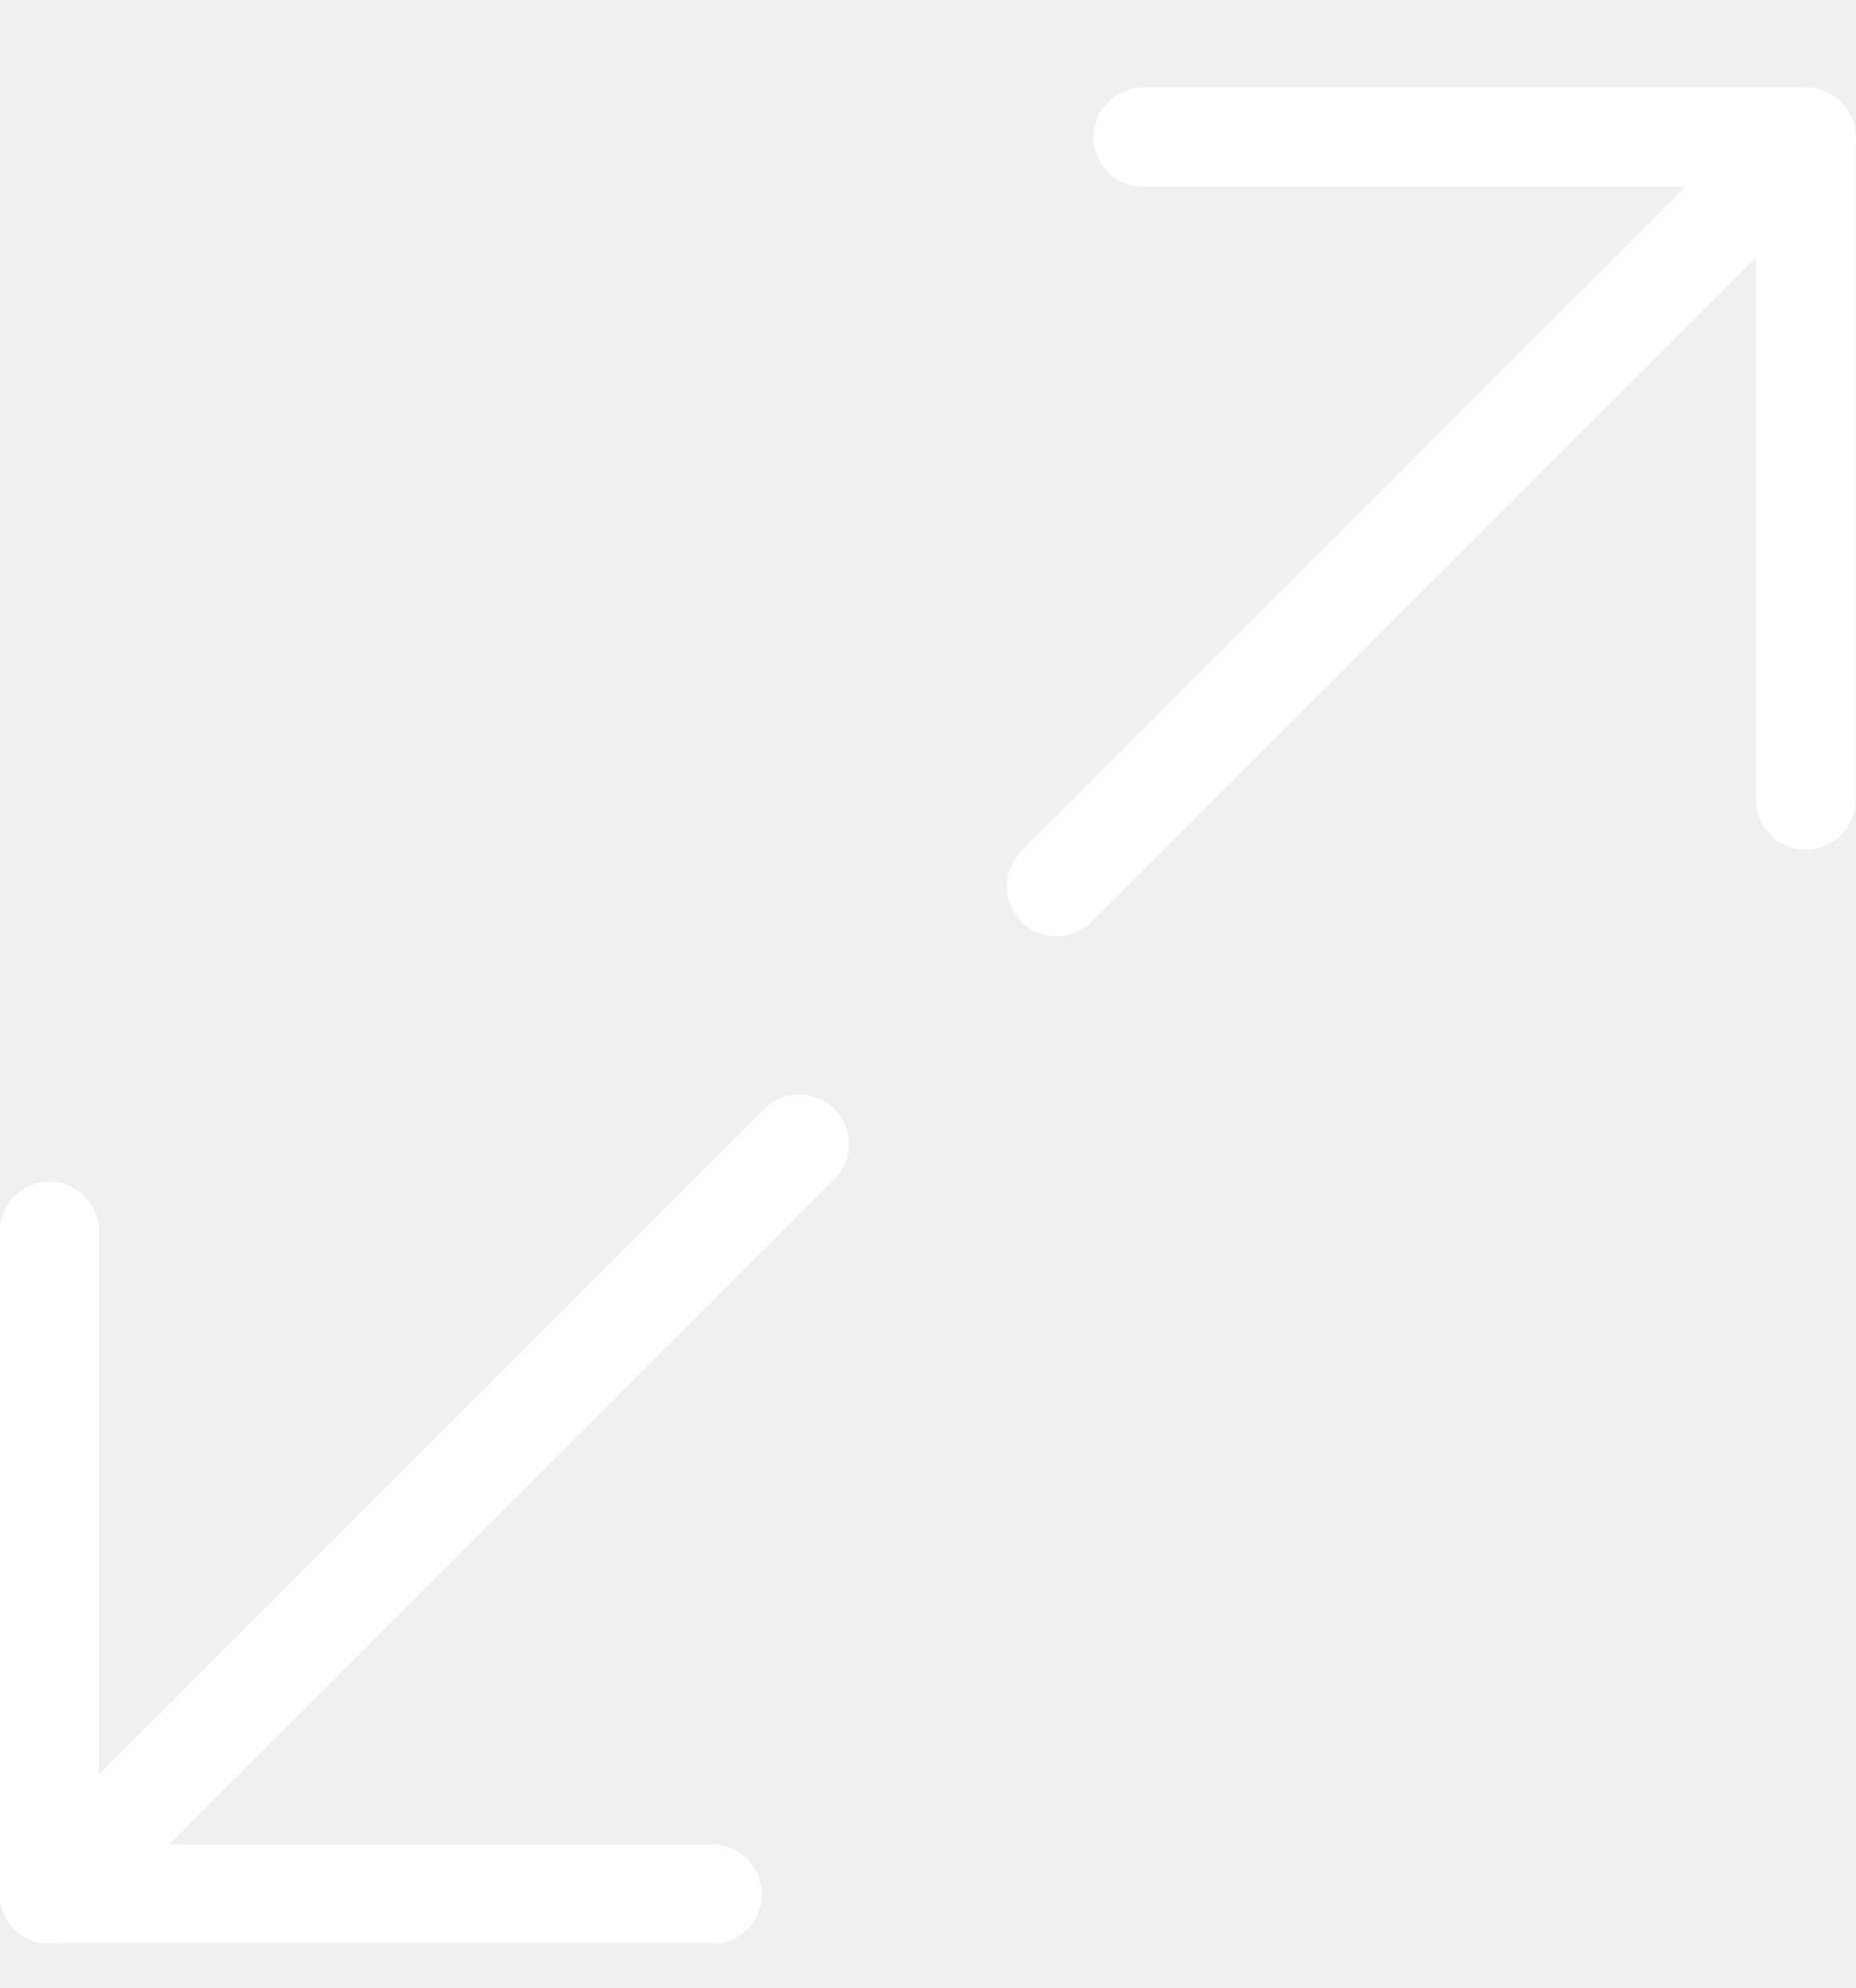
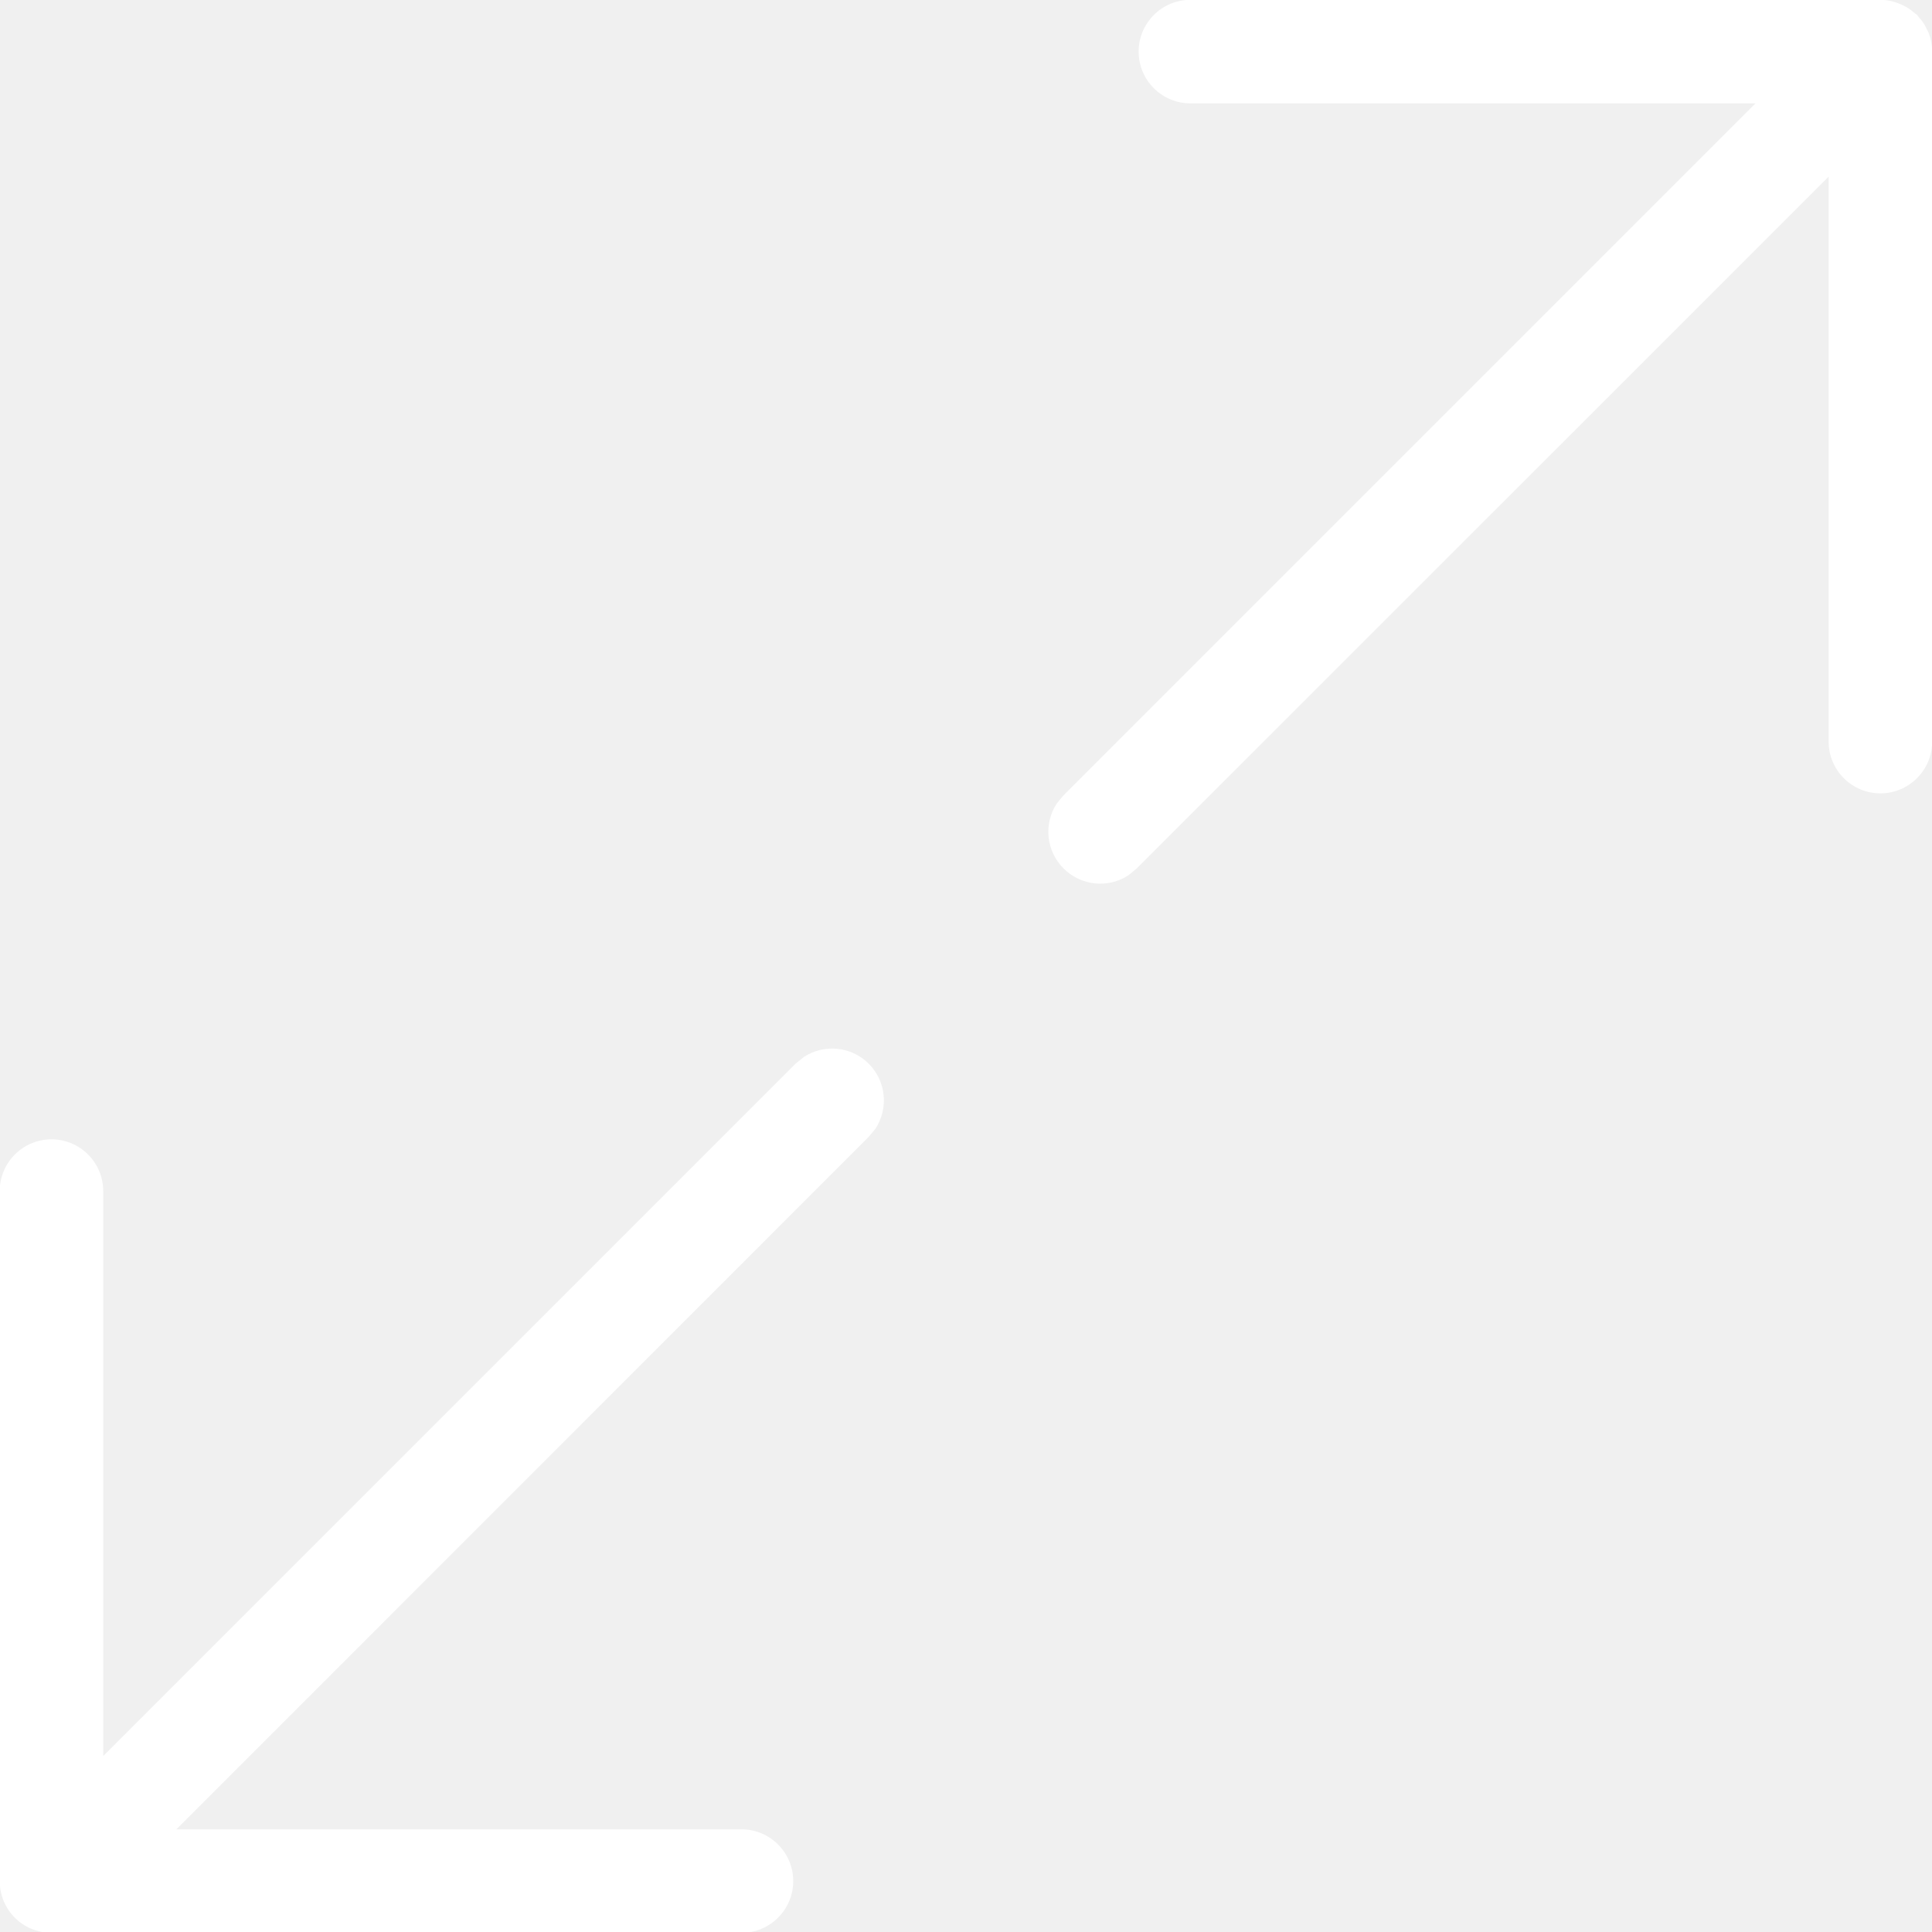
- <svg xmlns="http://www.w3.org/2000/svg" width="14" height="15" viewBox="0 0 14 15" fill="none">
+ <svg xmlns="http://www.w3.org/2000/svg" width="14" height="14" viewBox="0 0 14 14" fill="none">
  <g clip-path="url(#clip0_3709_10948)">
-     <path d="M13.626 1.035L7.972 6.689" stroke="white" stroke-width="0.75" stroke-linecap="round" />
-     <path d="M8.626 1.035H13.626V6.035" stroke="white" stroke-width="0.75" stroke-linecap="round" stroke-linejoin="round" />
-     <path d="M0.373 14.292L6.03 8.634" stroke="white" stroke-width="0.75" stroke-linecap="round" />
-     <path d="M5.373 14.292L0.373 14.292L0.373 9.292" stroke="white" stroke-width="0.75" stroke-linecap="round" stroke-linejoin="round" />
+     <path d="M8.178 6.342C8.032 6.438 7.835 6.421 7.707 6.293C7.579 6.165 7.562 5.968 7.658 5.822L7.707 5.763L12.721 0.749L8.626 0.749C8.419 0.749 8.251 0.581 8.251 0.374C8.251 0.167 8.419 -0.001 8.626 -0.001L13.626 -0.001C13.686 -0.001 13.745 0.015 13.8 0.044C13.808 0.048 13.816 0.052 13.824 0.057C13.835 0.064 13.846 0.072 13.856 0.08C13.863 0.086 13.87 0.091 13.877 0.097C13.882 0.101 13.887 0.104 13.892 0.108C13.897 0.114 13.902 0.122 13.907 0.128C13.914 0.135 13.92 0.143 13.926 0.15C13.933 0.16 13.94 0.17 13.946 0.18C13.953 0.19 13.957 0.202 13.963 0.213C13.967 0.222 13.972 0.23 13.976 0.239C13.992 0.281 14.001 0.326 14.001 0.374L14.001 5.374C14.001 5.581 13.833 5.749 13.626 5.749C13.419 5.749 13.251 5.581 13.251 5.374L13.251 1.28L8.237 6.293L8.178 6.342ZM0.373 14.006C0.274 14.006 0.178 13.967 0.107 13.896C0.037 13.826 -0.002 13.73 -0.002 13.631L-0.002 8.631C-0.002 8.424 0.166 8.256 0.373 8.256C0.58 8.256 0.748 8.424 0.748 8.631L0.748 12.725L5.765 7.708L5.824 7.66C5.97 7.564 6.167 7.58 6.295 7.708C6.423 7.836 6.439 8.033 6.344 8.179L6.295 8.238L1.278 13.256L5.373 13.256C5.58 13.256 5.748 13.424 5.748 13.631C5.748 13.838 5.58 14.006 5.373 14.006L0.373 14.006Z" fill="white" />
  </g>
  <defs>
    <clipPath id="clip0_3709_10948">
-       <rect width="14" height="14" fill="white" transform="translate(0 0.661133)" />
+       <rect width="14" height="14" fill="white" />
    </clipPath>
  </defs>
</svg>
